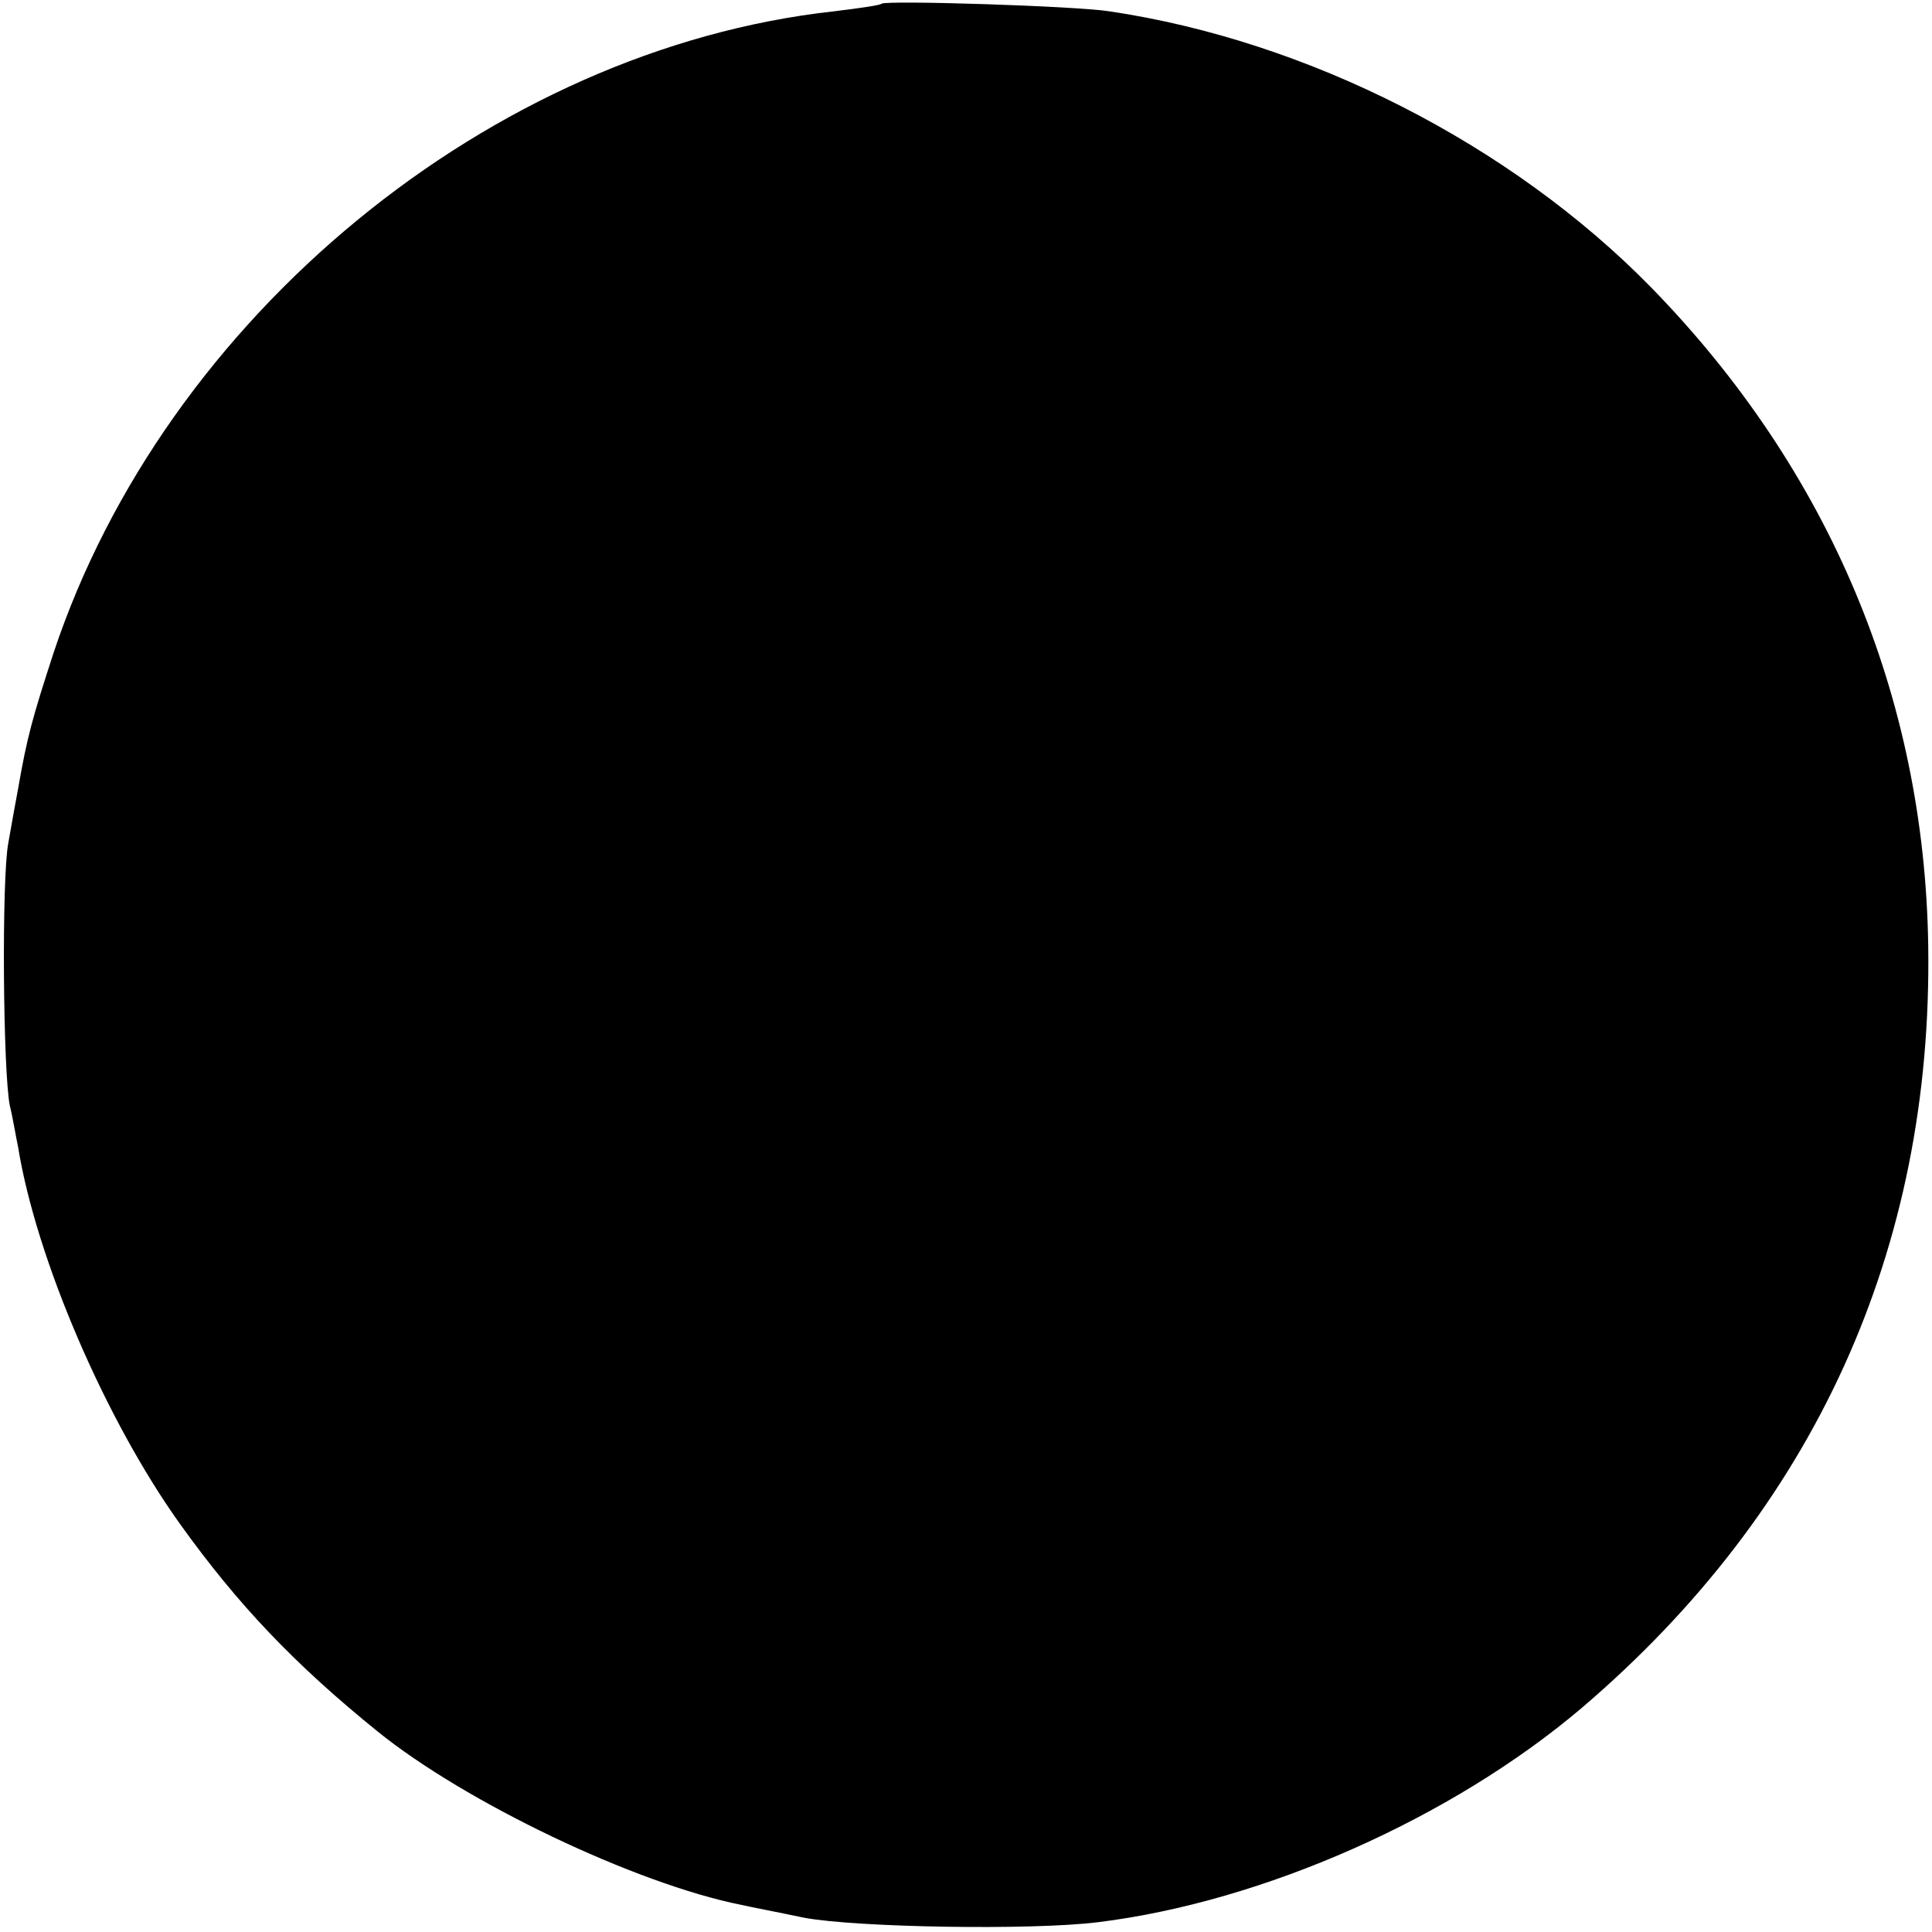
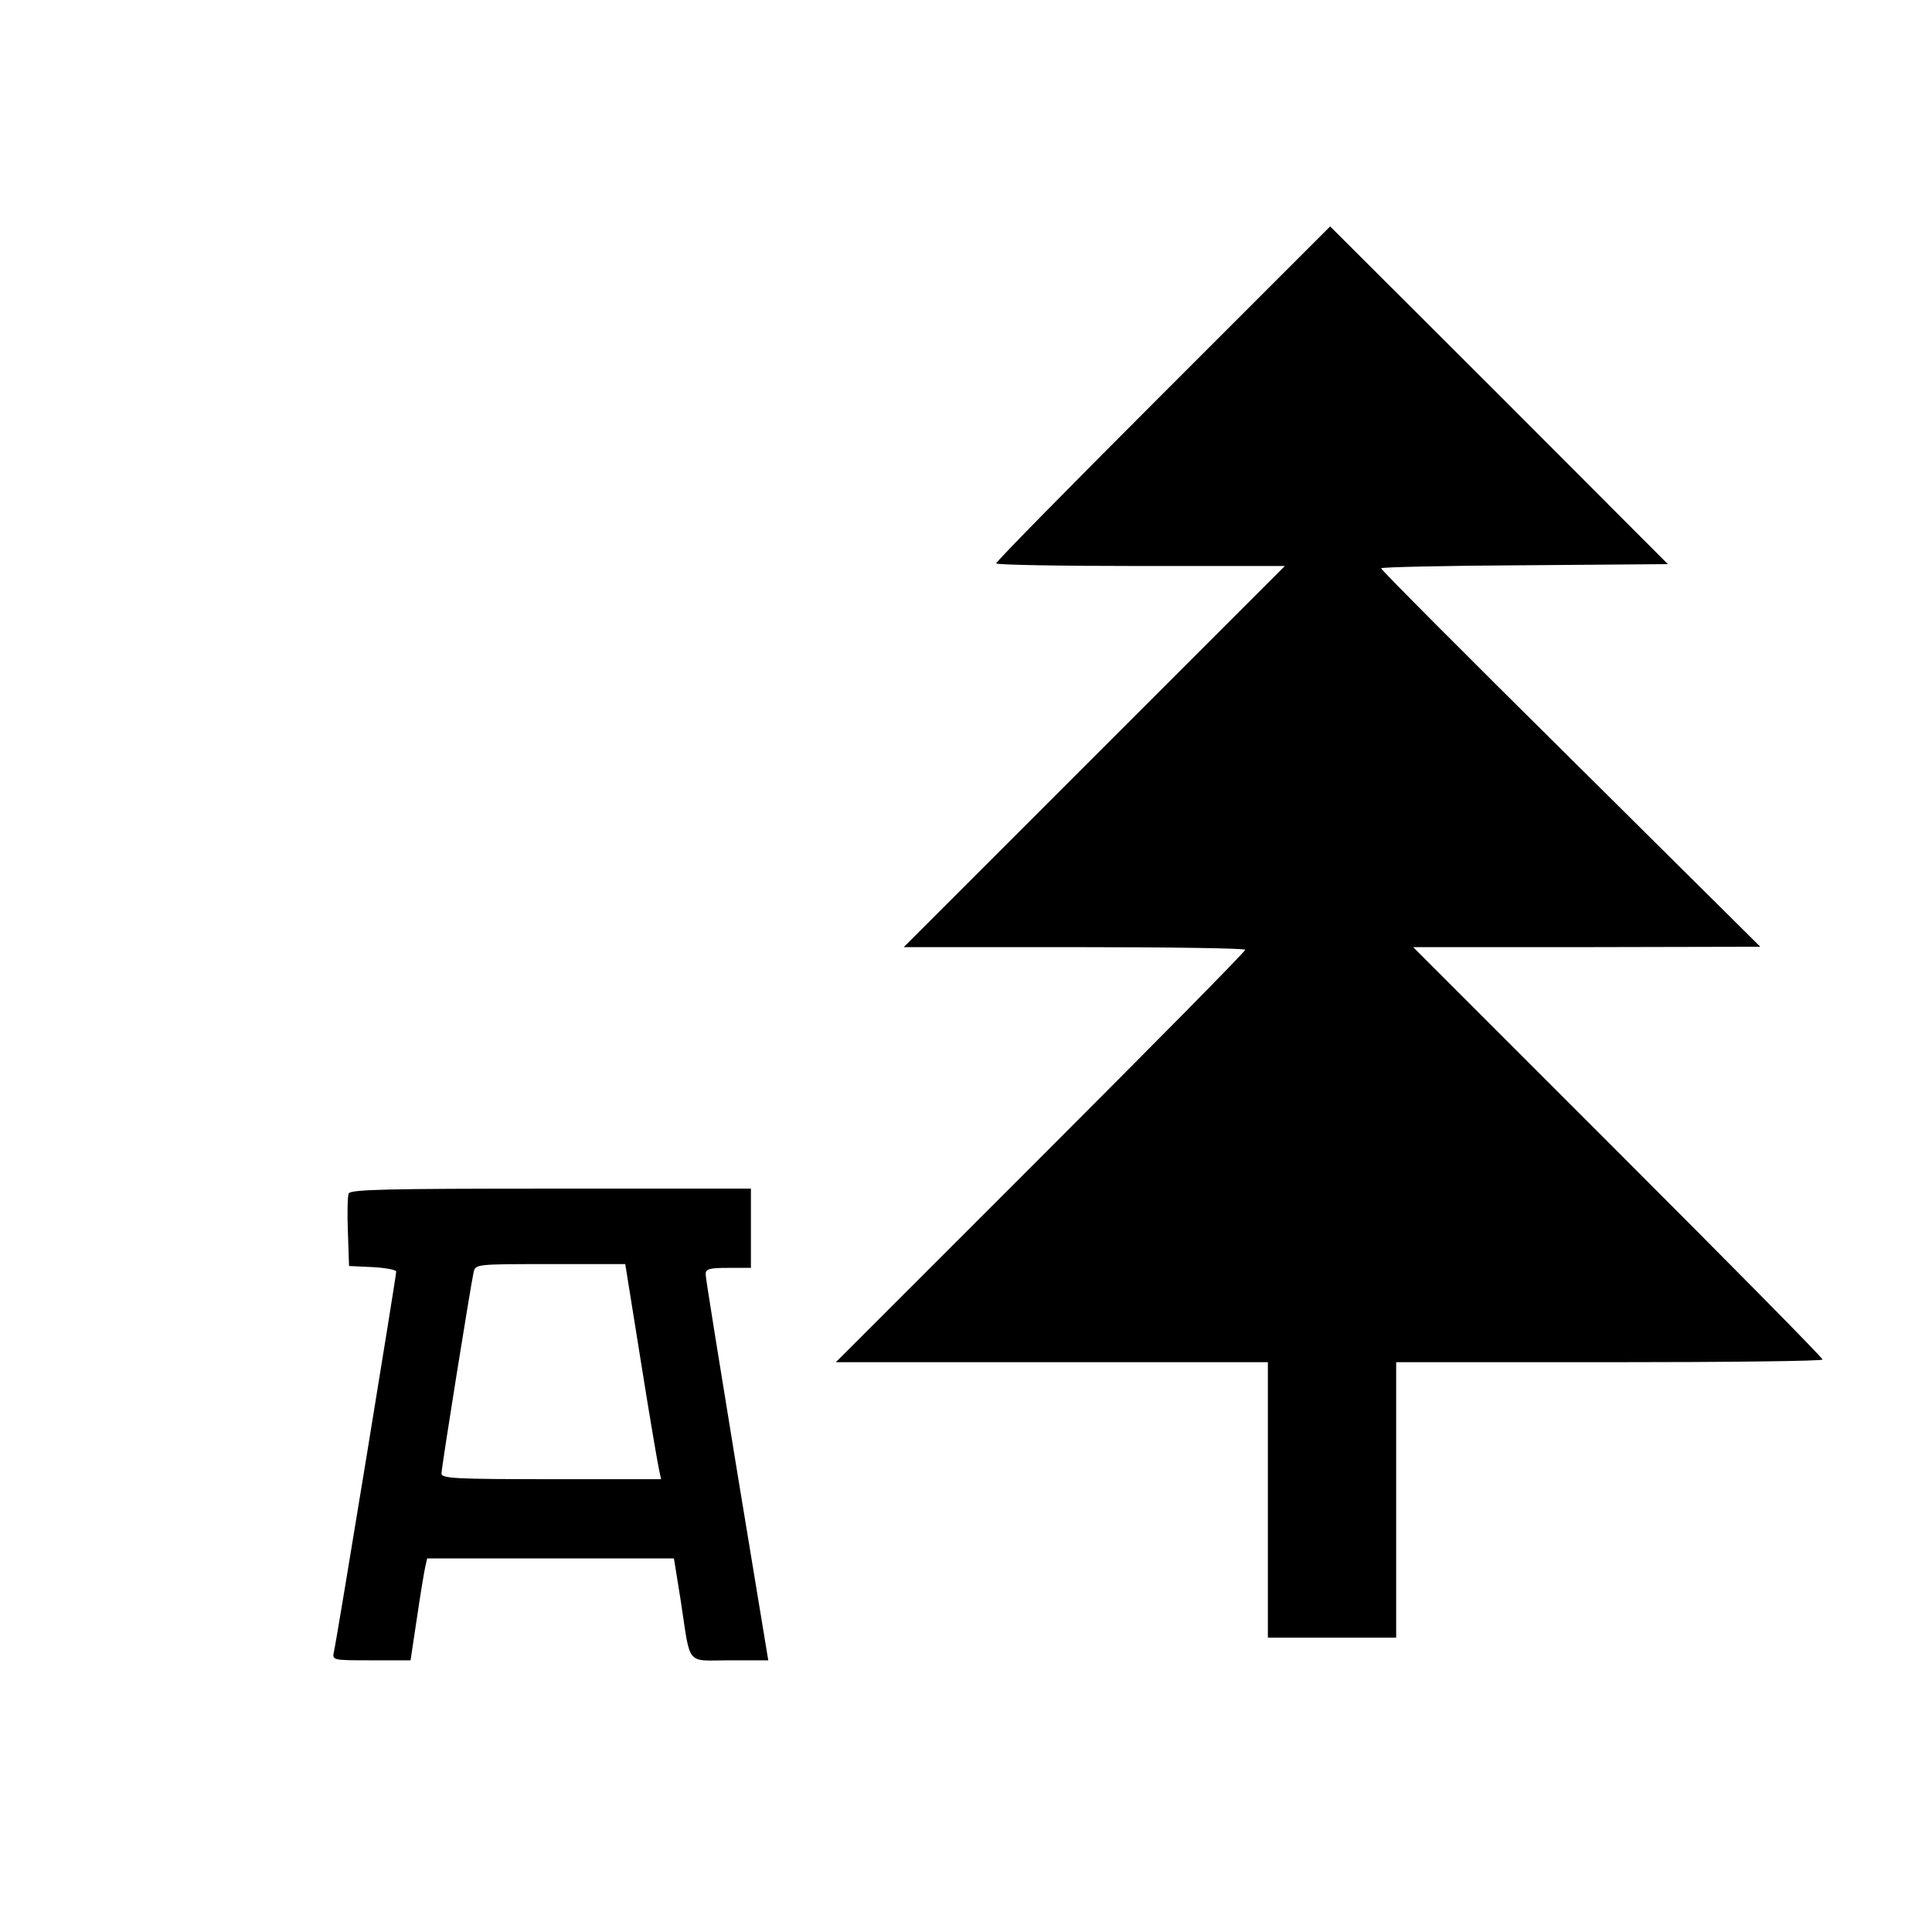
- <svg xmlns="http://www.w3.org/2000/svg" version="1.0" width="256pt" height="256pt" viewBox="0 0 256 256" preserveAspectRatio="xMidYMid meet">
-   <g transform="translate(0,256) scale(0.1,-0.1)" fill="#000000" stroke="none">
-     <path d="M1168 2555 c-2 -2 -30 -6 -63 -10 -454 -50 -886 -405 -1034 -850 -28 -86 -35 -111 -47 -180 -3 -16 -9 -49 -13 -72 -9 -48 -7 -303 2 -348 4 -16 8 -41 11 -55 24 -148 116 -362 215 -500 76 -106 151 -185 261 -274 116 -94 342 -202 482 -230 13 -3 50 -10 83 -17 69 -13 302 -17 390 -6 219 27 469 138 641 284 308 263 465 607 459 1010 -5 330 -131 630 -367 872 -186 190 -455 327 -718 366 -43 7 -297 15 -302 10z" />
+ <svg xmlns="http://www.w3.org/2000/svg" version="1.0" width="512pt" height="512pt" viewBox="0 0 512 512" preserveAspectRatio="xMidYMid meet">
+   <g transform="translate(0,512) scale(0.1,-0.1)" fill="#000000" stroke="none">
+     <path d="M3082 4077 c-243 -243 -442 -445 -442 -450 0 -4 172 -7 382 -7 l383 0 -505 -505 -505 -505 453 0 c248 0 452 -3 452 -7 0 -5 -244 -252 -542 -550 l-543 -543 573 0 572 0 0 -365 0 -365 170 0 170 0 0 365 0 365 565 0 c311 0 565 3 565 7 0 5 -244 252 -542 550 l-543 543 460 0 460 1 -502 498 c-277 274 -503 501 -503 505 0 3 171 7 380 8 l380 3 -447 448 -448 447 -443 -443z" />
+     <path d="M924 1957 c-3 -8 -4 -54 -2 -103 l3 -89 63 -3 c34 -2 62 -7 62 -12 0 -12 -158 -979 -165 -1007 -5 -23 -4 -23 99 -23 l104 0 17 113 c9 61 19 122 22 135 l5 22 327 0 327 0 18 -112 c27 -177 12 -158 130 -158 l102 0 -83 503 c-45 276 -83 510 -83 520 0 14 9 17 60 17 l60 0 0 105 0 105 -530 0 c-432 0 -532 -2 -536 -13z m775 -449 c23 -145 45 -273 48 -285 l5 -23 -291 0 c-255 0 -291 2 -291 15 0 17 77 496 85 533 5 22 6 22 204 22 l198 0 42 -262z" />
  </g>
</svg>
